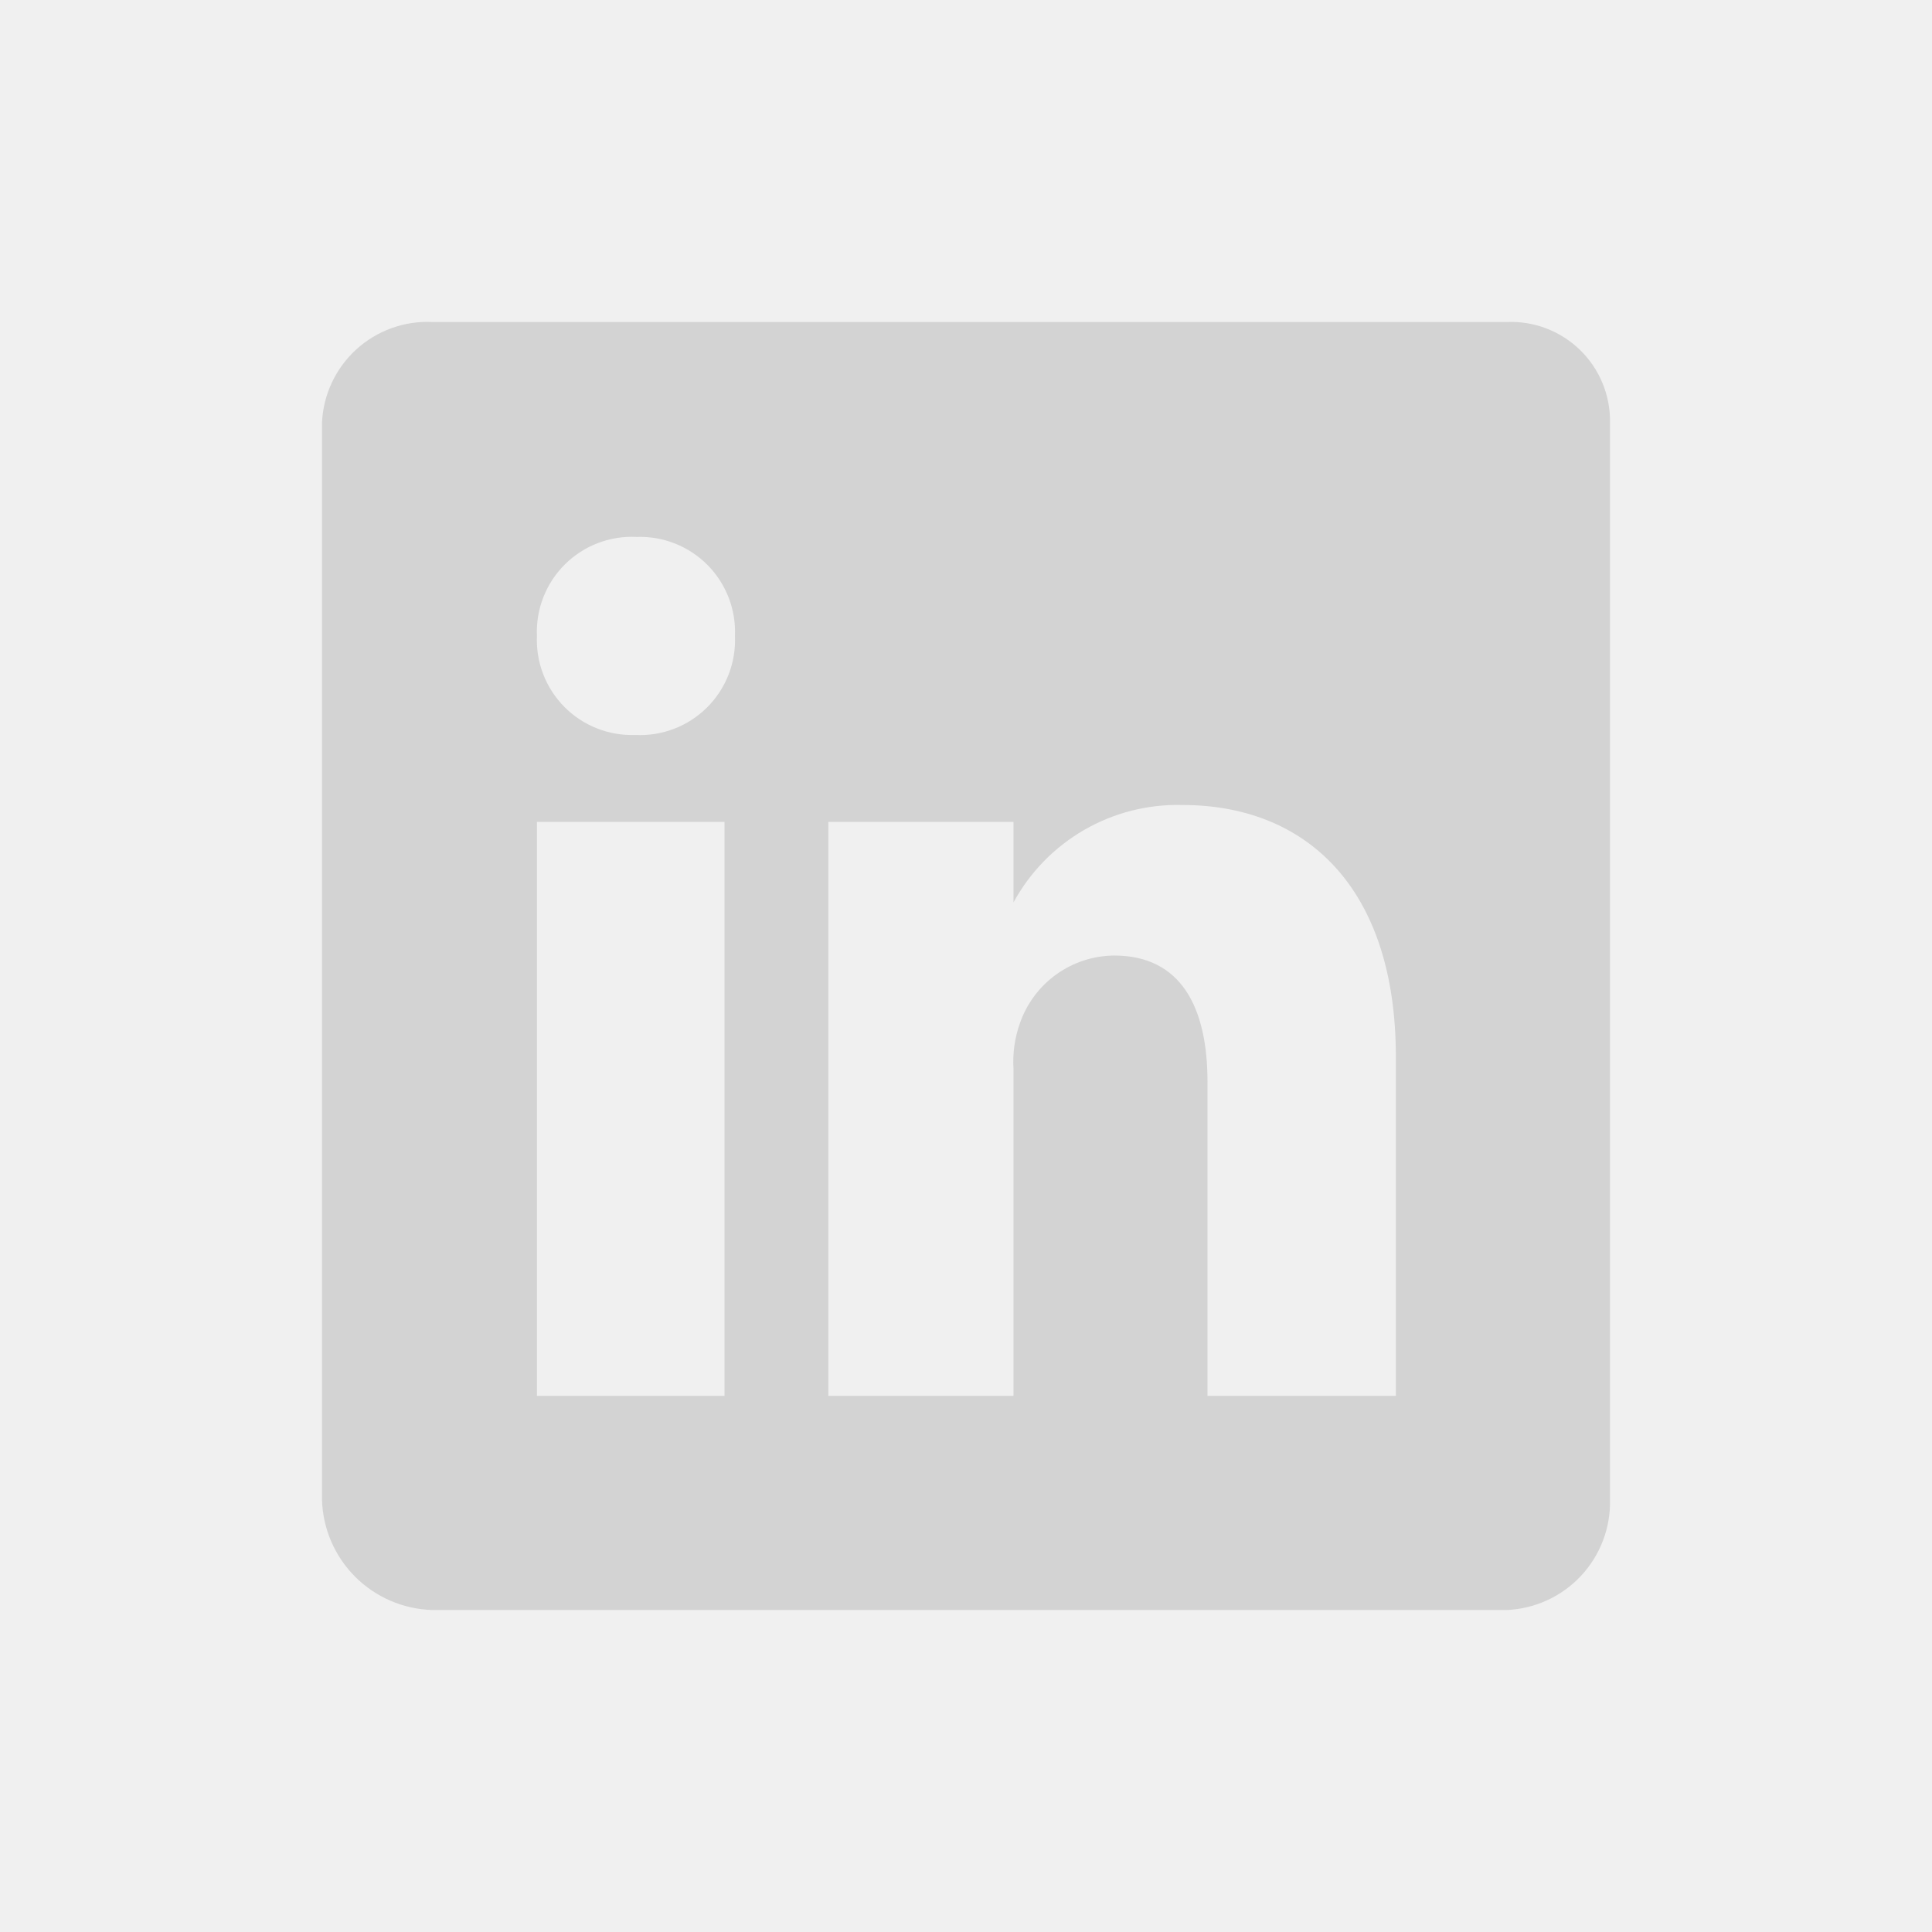
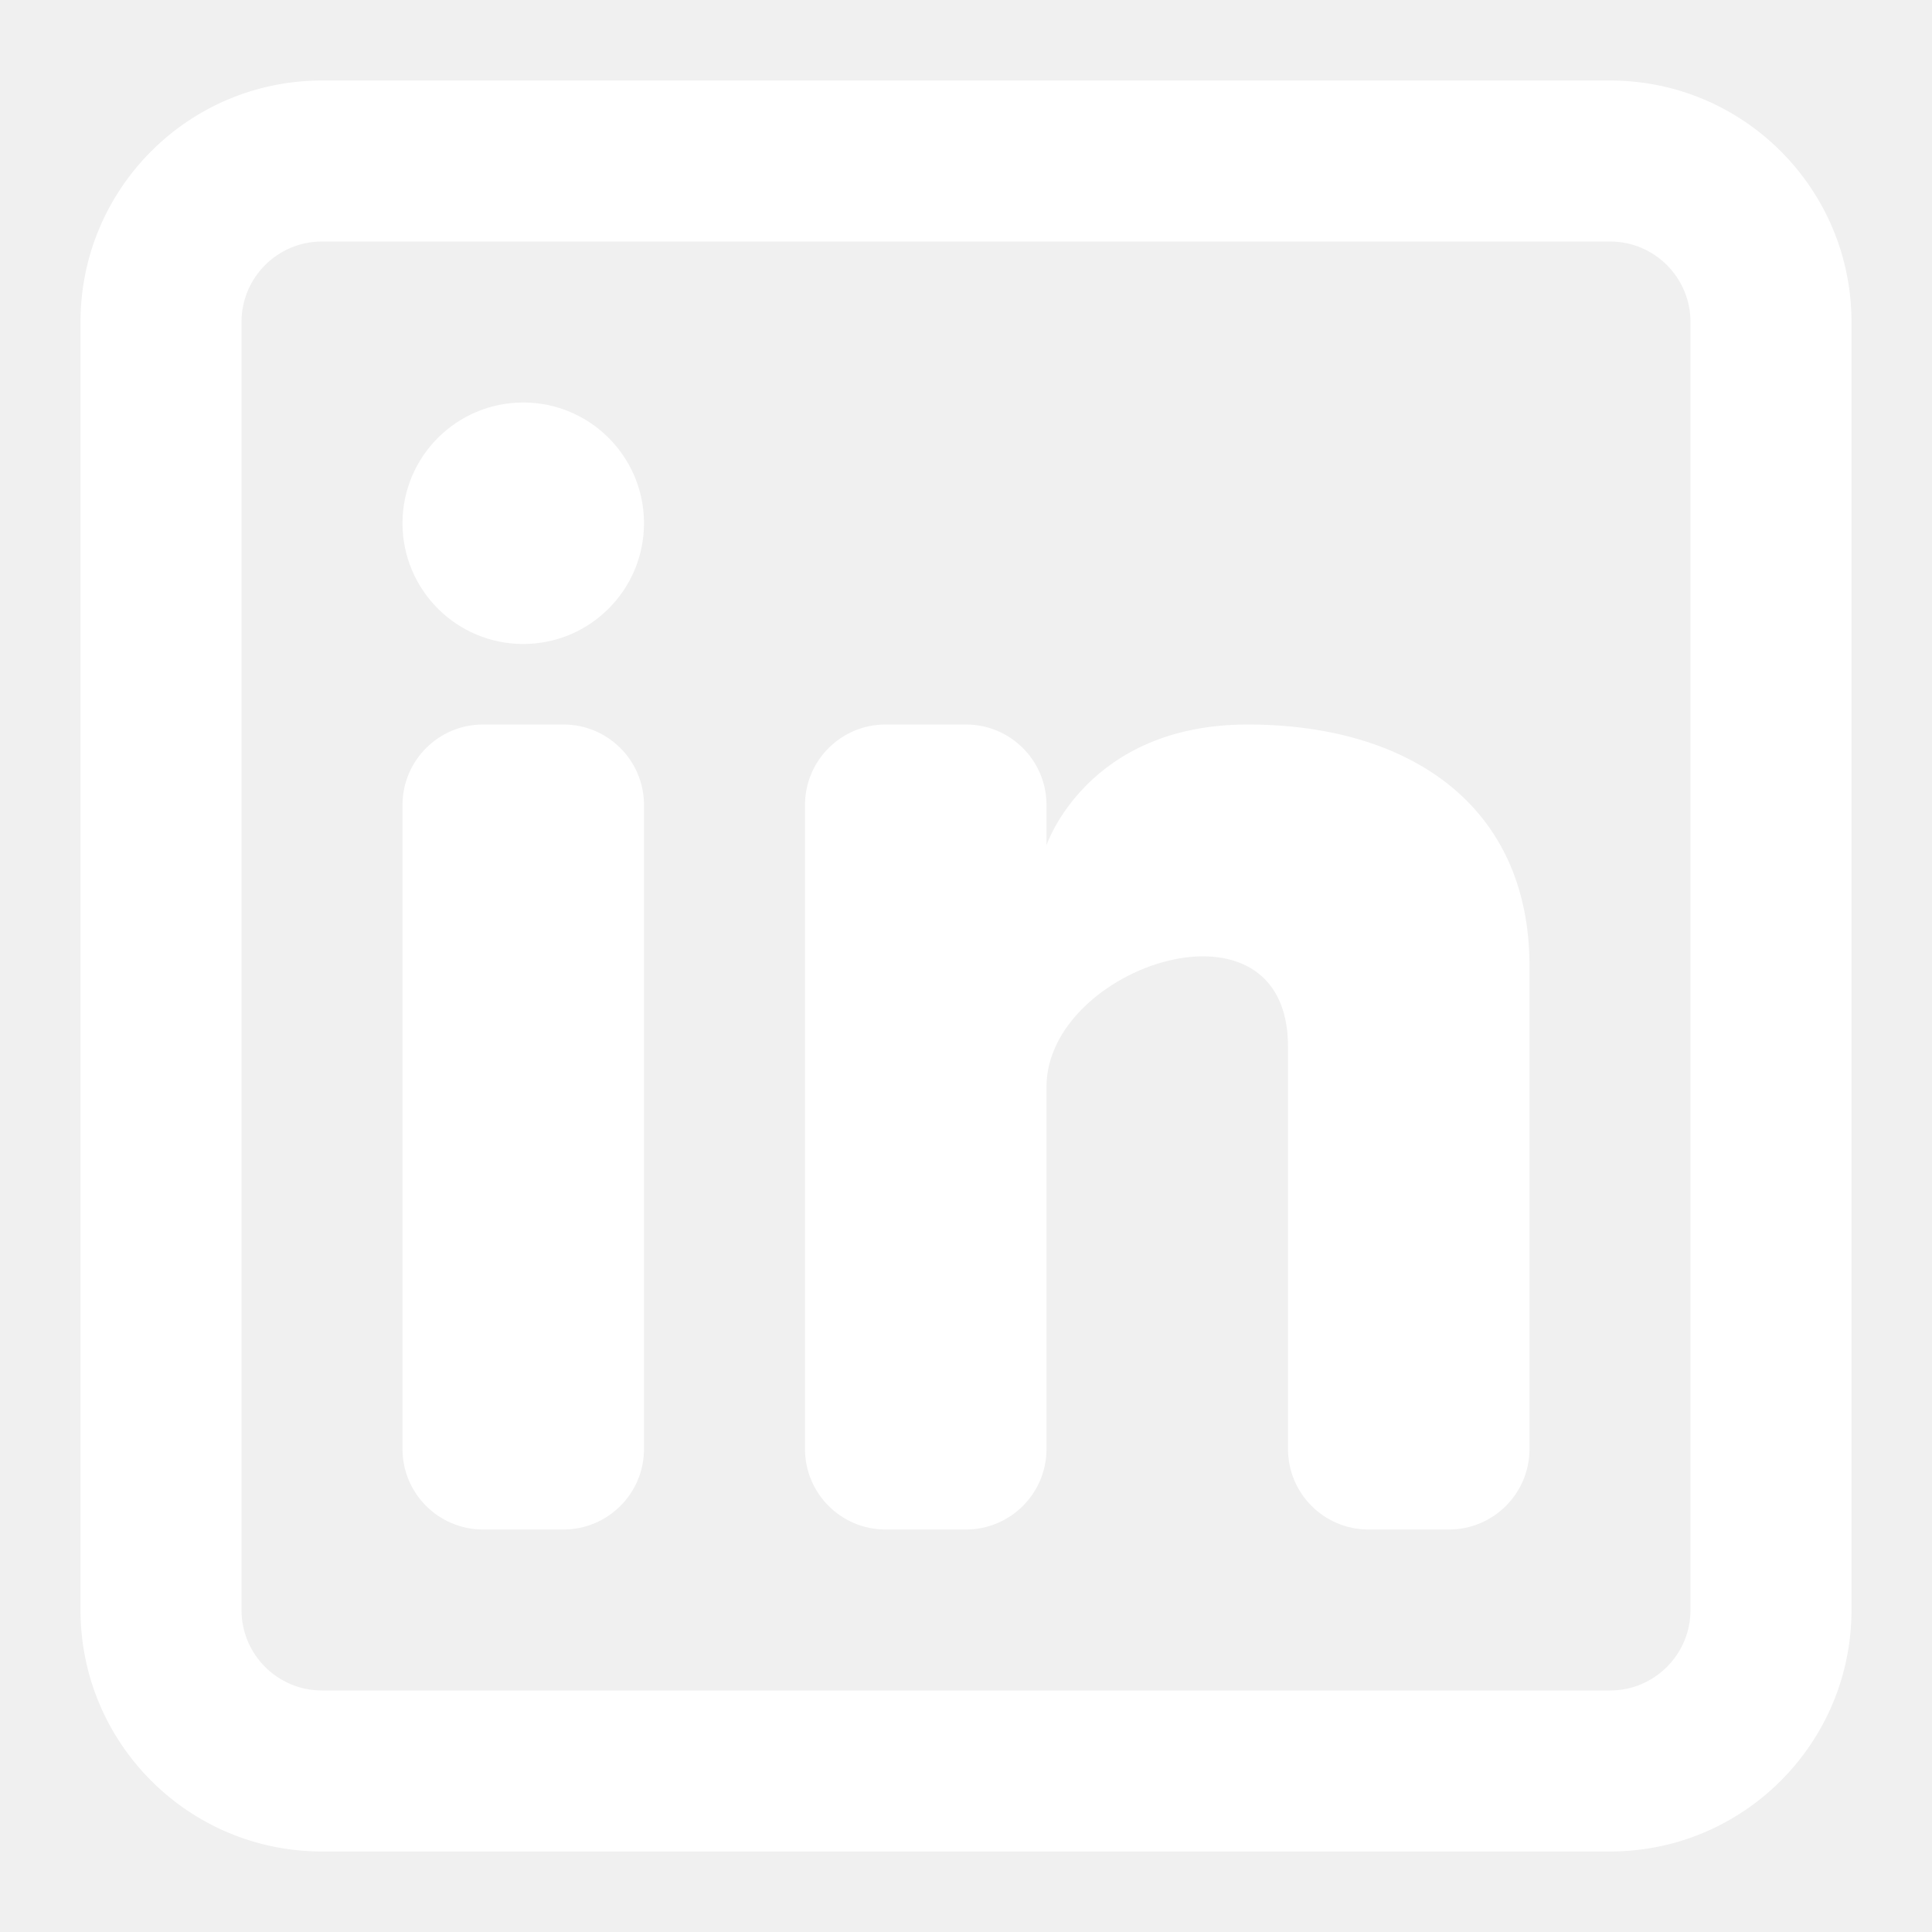
- <svg xmlns="http://www.w3.org/2000/svg" width="200" height="200" viewBox="0 0 200 200" fill="none">
-   <path d="M156 33.333H44.75C43.316 33.266 41.883 33.482 40.533 33.97C39.182 34.457 37.942 35.206 36.881 36.173C35.821 37.141 34.961 38.308 34.353 39.608C33.744 40.908 33.398 42.316 33.333 43.75V155.25C33.417 158.251 34.647 161.107 36.77 163.229C38.893 165.352 41.749 166.582 44.75 166.667H156C158.917 166.537 161.668 165.268 163.662 163.134C165.657 161 166.735 158.17 166.667 155.25V43.75C166.691 42.354 166.429 40.968 165.898 39.677C165.368 38.386 164.578 37.217 163.579 36.241C162.581 35.266 161.393 34.505 160.09 34.005C158.787 33.505 157.395 33.276 156 33.333ZM75 144.5H55.583V85.083H75V144.5ZM65.75 76.083C64.395 76.13 63.045 75.897 61.785 75.397C60.524 74.898 59.381 74.143 58.426 73.18C57.471 72.218 56.726 71.068 56.237 69.804C55.748 68.54 55.525 67.188 55.583 65.833C55.523 64.464 55.75 63.097 56.25 61.821C56.749 60.545 57.509 59.387 58.482 58.422C59.455 57.457 60.619 56.706 61.899 56.217C63.18 55.728 64.548 55.512 65.917 55.583C67.272 55.536 68.622 55.769 69.882 56.269C71.142 56.768 72.286 57.523 73.241 58.486C74.195 59.448 74.941 60.598 75.43 61.862C75.919 63.127 76.142 64.479 76.083 65.833C76.143 67.202 75.916 68.569 75.417 69.845C74.918 71.121 74.157 72.279 73.184 73.244C72.211 74.209 71.047 74.96 69.767 75.449C68.487 75.938 67.119 76.154 65.75 76.083ZM144.5 144.5H125V112C125 104.25 122.25 98.917 115.333 98.917C113.185 98.935 111.094 99.618 109.349 100.871C107.603 102.124 106.288 103.887 105.583 105.917C105.042 107.438 104.815 109.054 104.917 110.667V144.5H85.75V85.083H104.917V93.417C106.621 90.286 109.157 87.688 112.245 85.907C115.333 84.128 118.853 83.237 122.417 83.333C135 83.333 144.5 91.667 144.5 109.417V144.5Z" fill="#D3D3D3" />
+ <svg xmlns="http://www.w3.org/2000/svg" width="800px" height="800px" viewBox="0 0 24 24" fill="none">
+   <path d="M6.5 8C7.328 8 8 7.328 8 6.5C8 5.672 7.328 5 6.5 5C5.672 5 5 5.672 5 6.5C5 7.328 5.672 8 6.5 8Z" fill="#FFFFFF" />
+   <path d="M5 10C5 9.448 5.448 9 6 9H7C7.552 9 8 9.448 8 10V18C8 18.552 7.552 19 7 19H6C5.448 19 5 18.552 5 18V10Z" fill="#FFFFFF" />
+   <path d="M11 19H12C12.552 19 13 18.552 13 18V13.5C13 12 16 11 16 13V18C16 18.553 16.448 19 17 19H18C18.552 19 19 18.552 19 18V12C19 10 17.5 9 15.5 9C13.5 9 13 10.5 13 10.5V10C13 9.448 12.552 9 12 9H11C10.448 9 10 9.448 10 10V18C10 18.552 10.448 19 11 19Z" fill="#FFFFFF" />
+   <path fill-rule="evenodd" clip-rule="evenodd" d="M20 1C21.657 1 23 2.343 23 4V20C23 21.657 21.657 23 20 23H4C2.343 23 1 21.657 1 20V4C1 2.343 2.343 1 4 1H20ZM20 3C20.552 3 21 3.448 21 4V20C21 20.552 20.552 21 20 21H4C3.448 21 3 20.552 3 20V4C3 3.448 3.448 3 4 3H20Z" fill="#FFFFFF" />
</svg>
